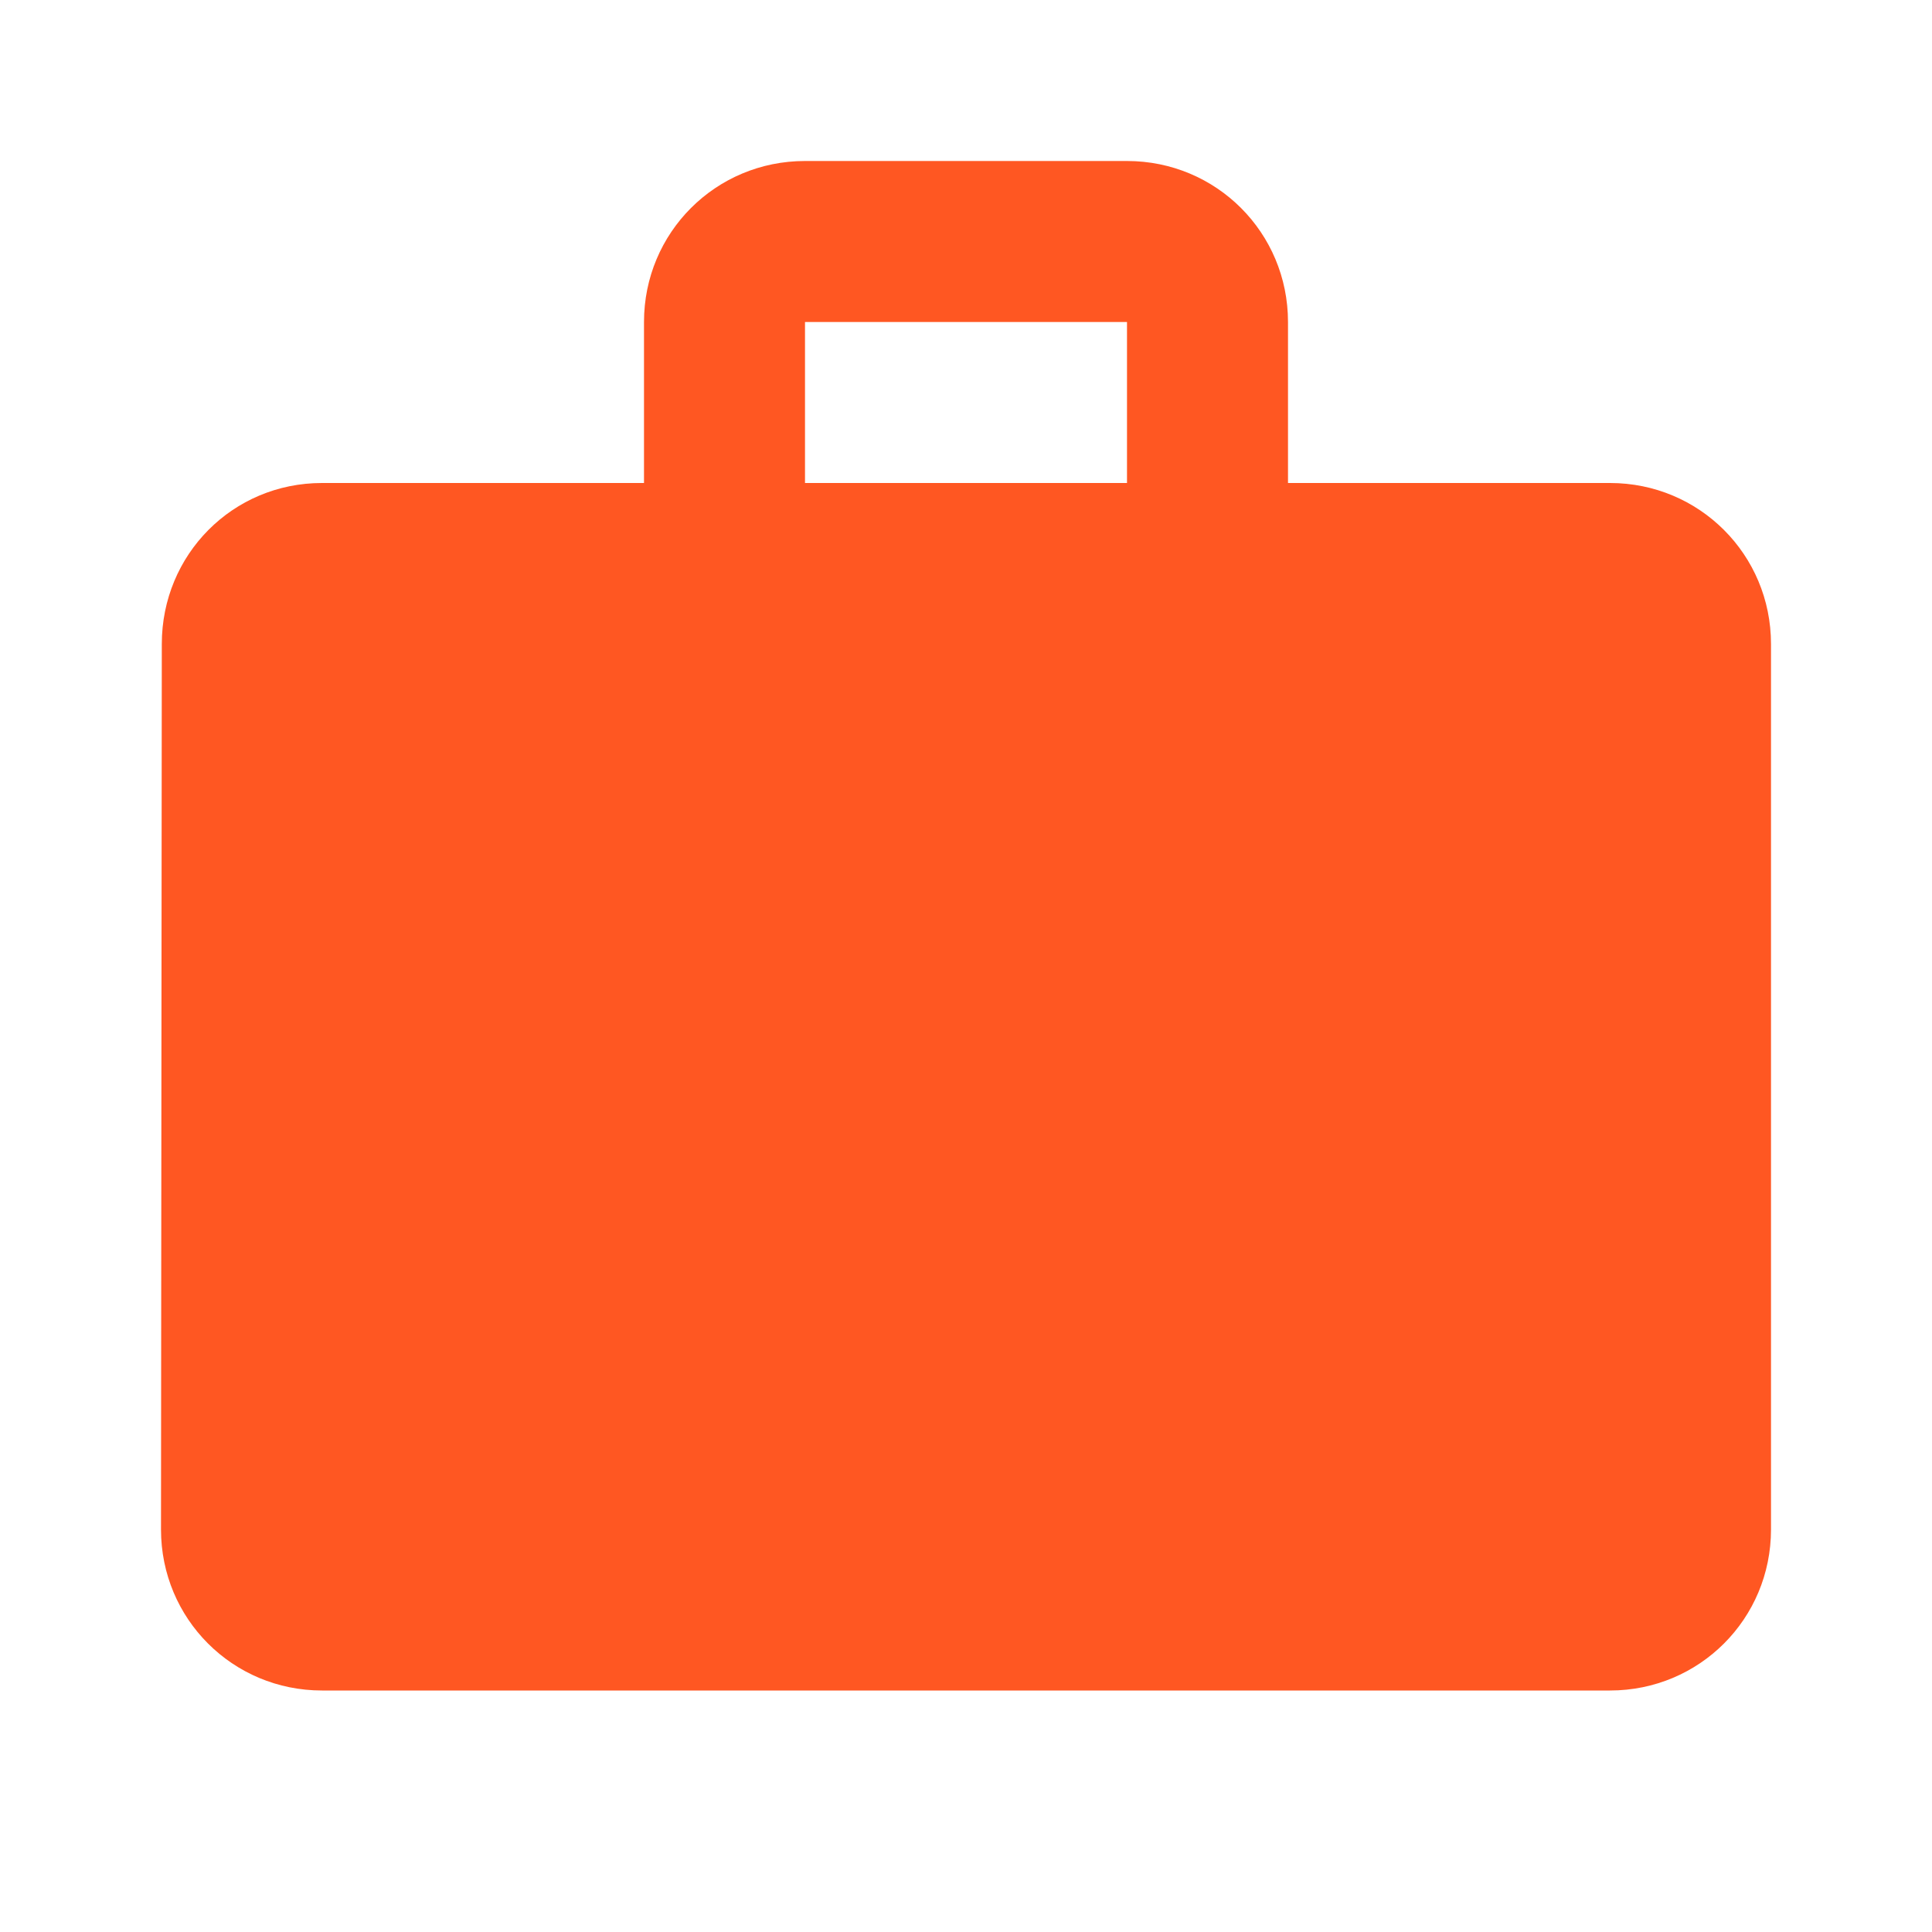
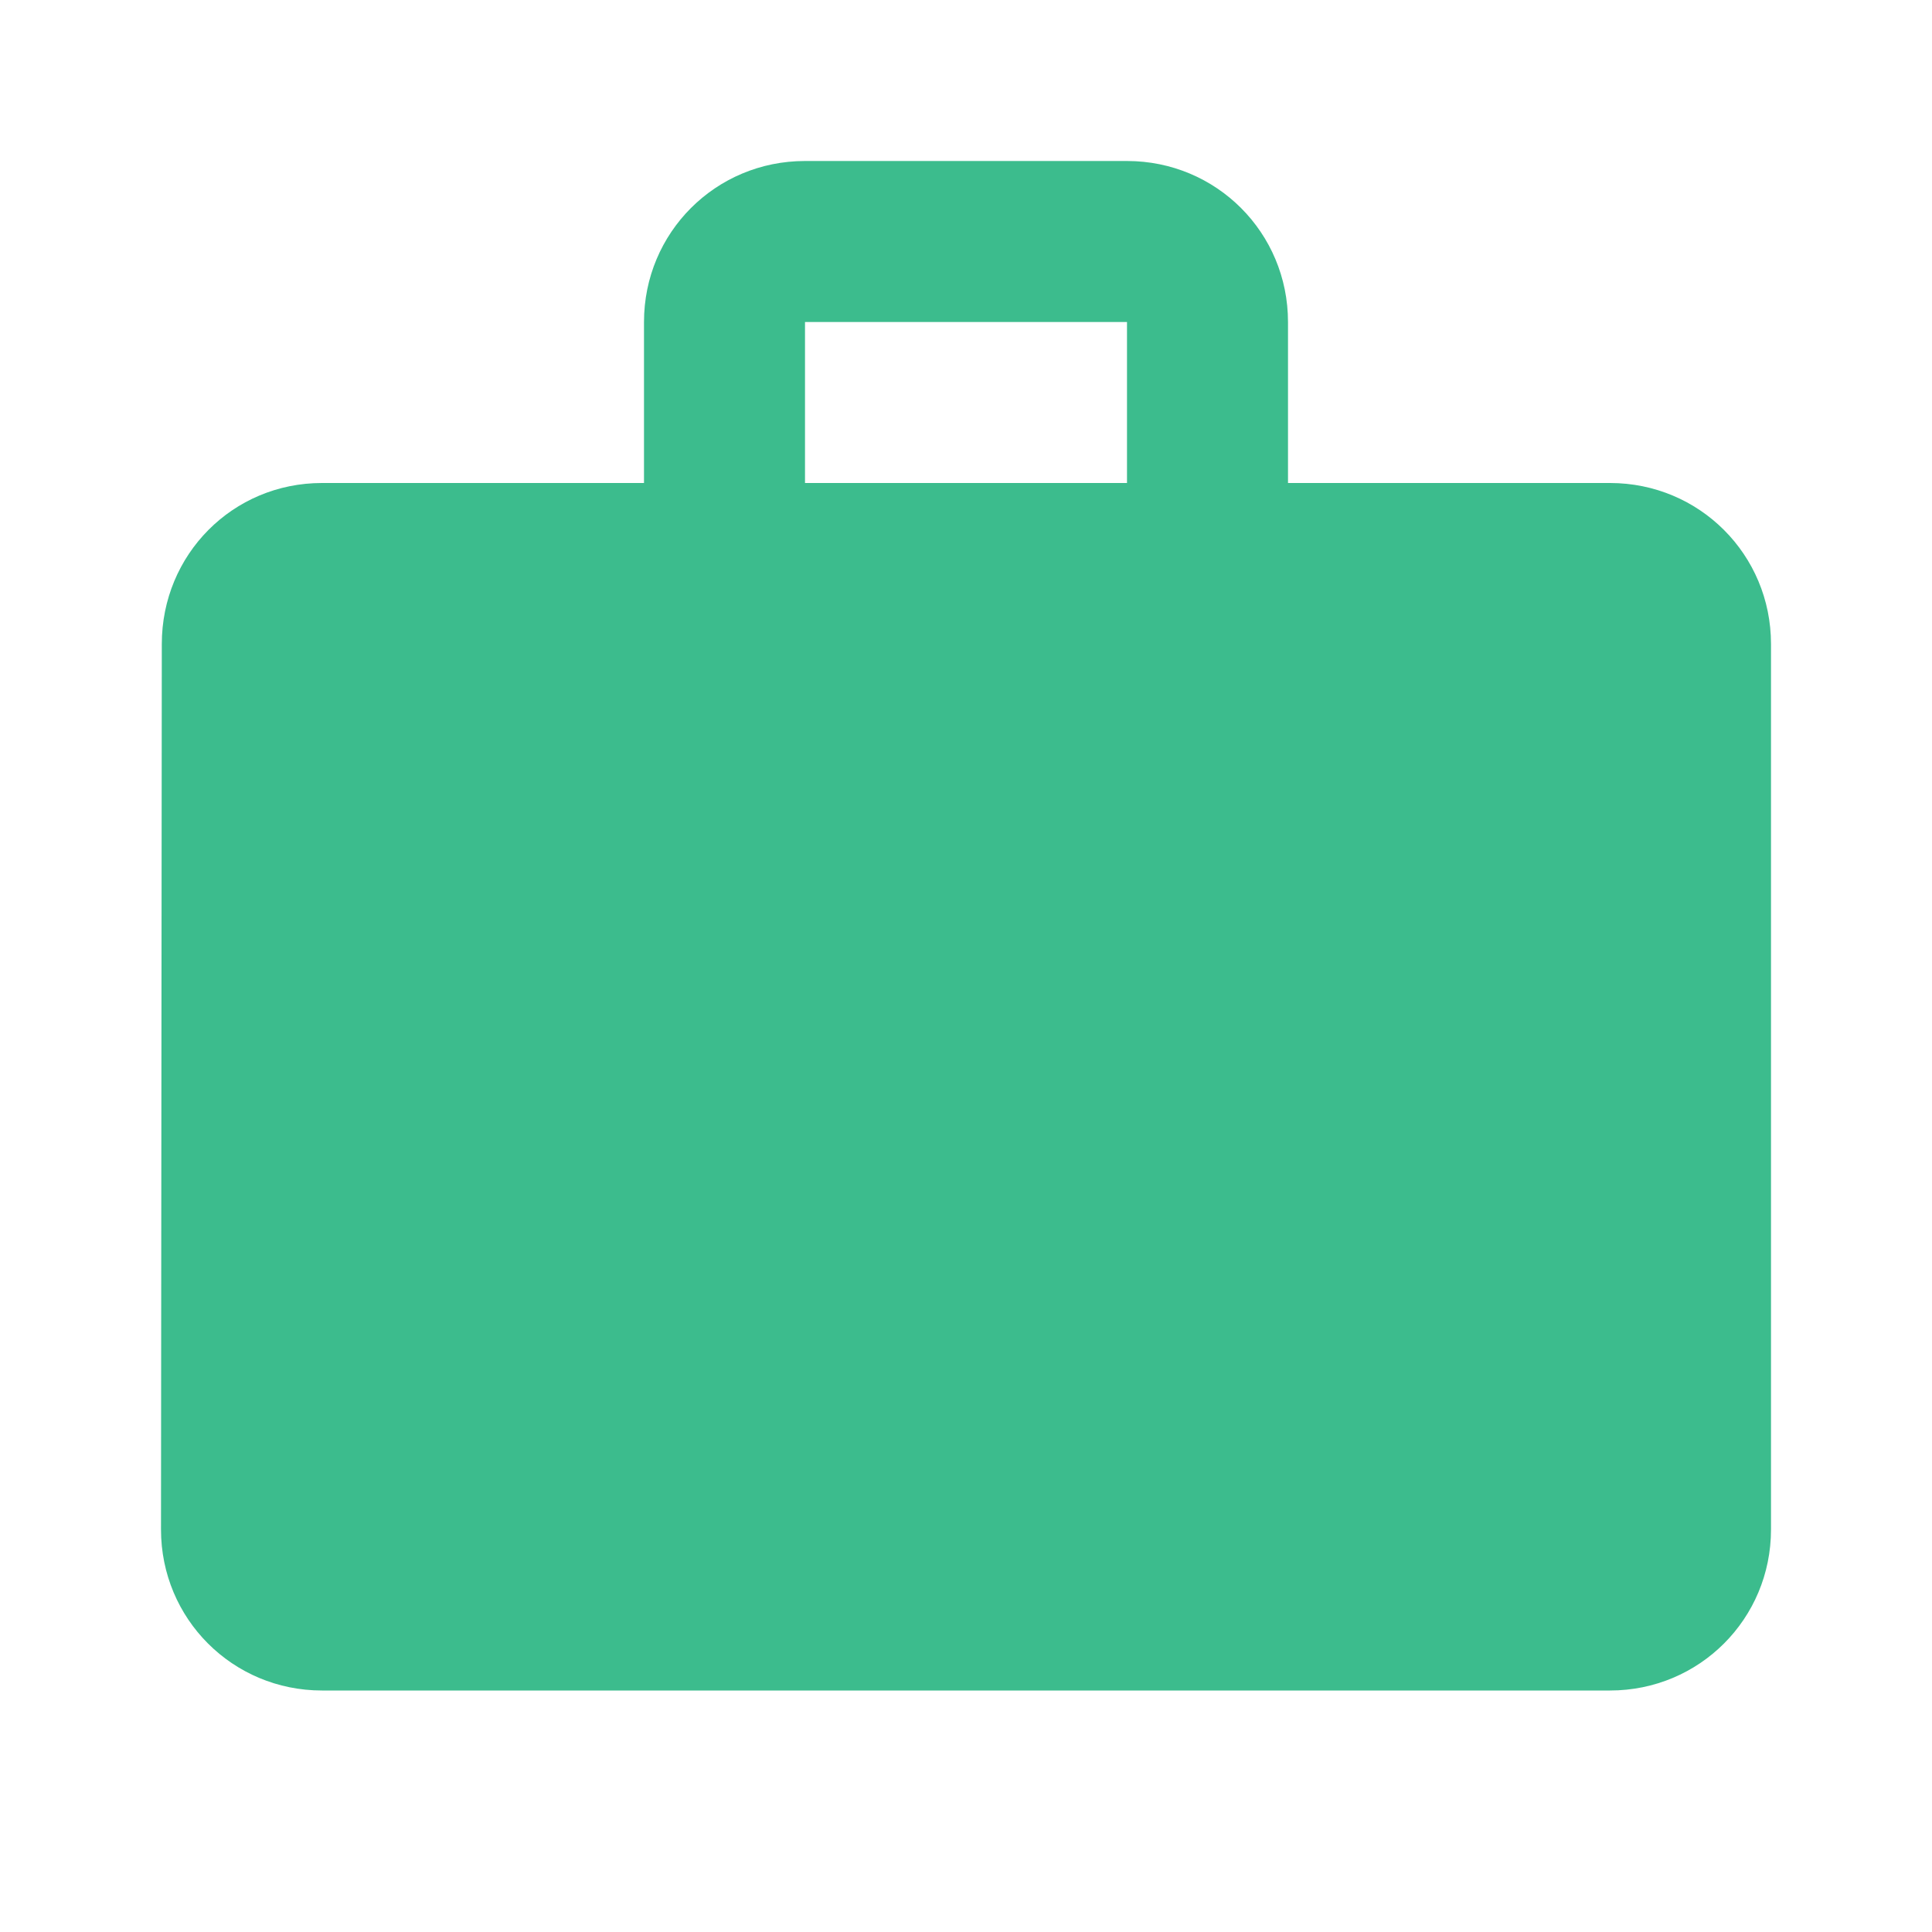
- <svg xmlns="http://www.w3.org/2000/svg" fill="#ff5722" height="24" viewBox="0 0 24 24" width="24">
+ <svg xmlns="http://www.w3.org/2000/svg" fill="#3cbc8d" height="24" viewBox="0 0 24 24" width="24">
  <path d="M0 0h24v24H0z" fill="none" />
  <path d="M20 6h-4V4c0-1.11-.89-2-2-2h-4c-1.11 0-2 .89-2 2v2H4c-1.11 0-1.99.89-1.99 2L2 19c0 1.11.89 2 2 2h16c1.11 0 2-.89 2-2V8c0-1.11-.89-2-2-2zm-6 0h-4V4h4v2z" />
</svg>
